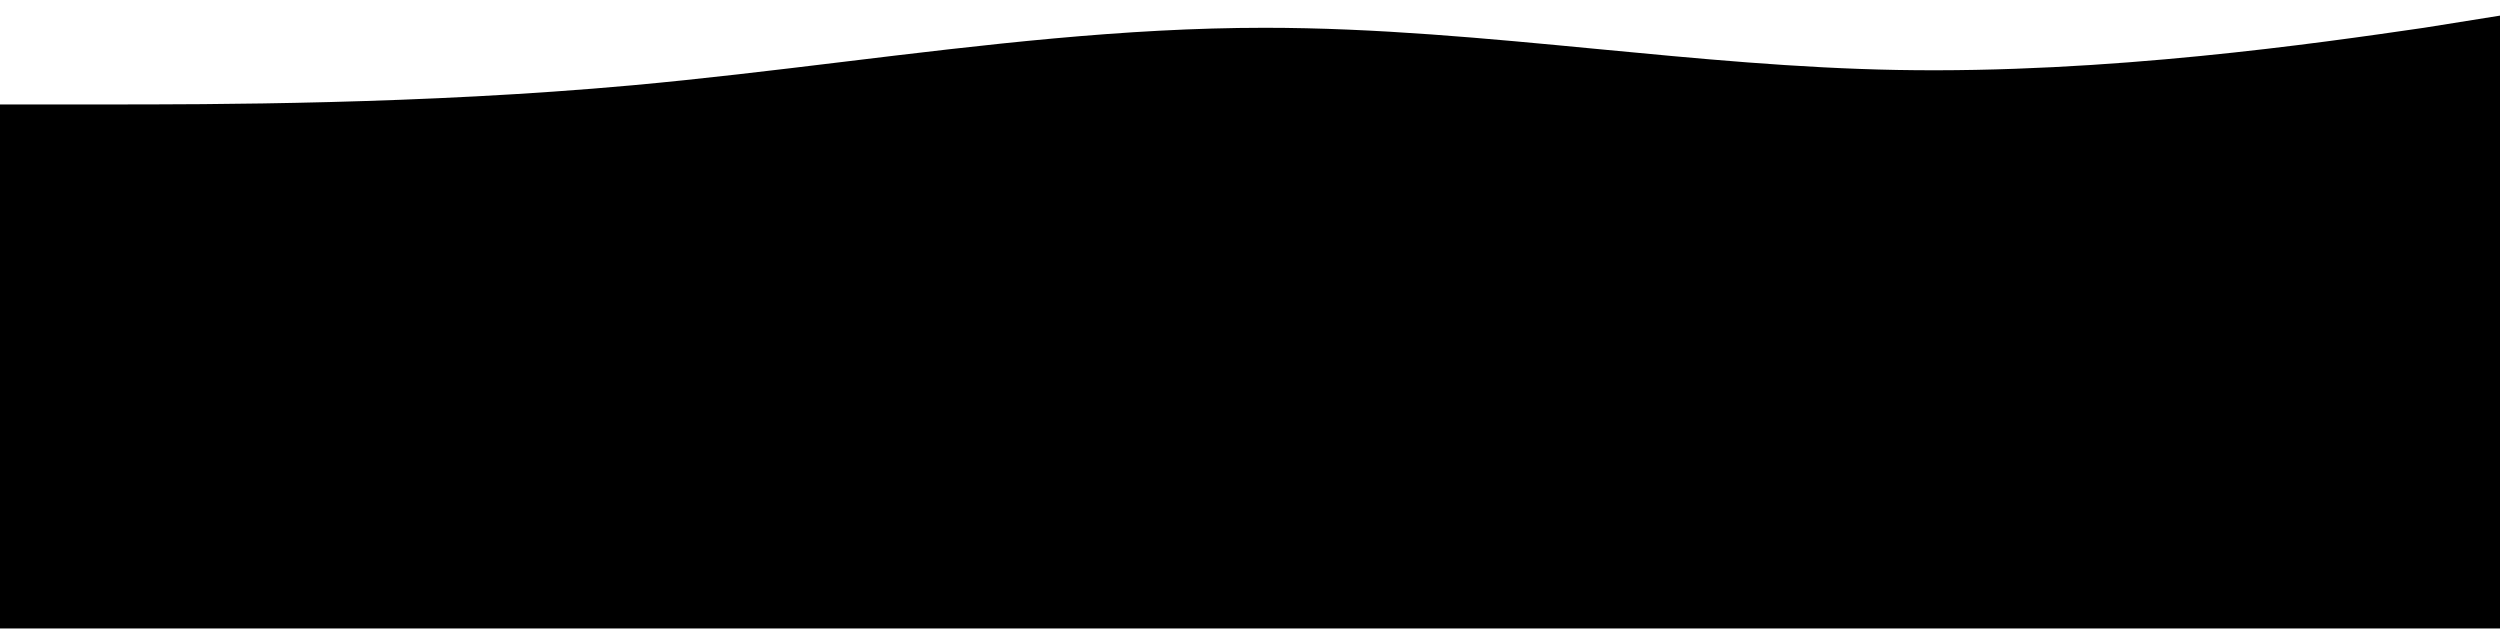
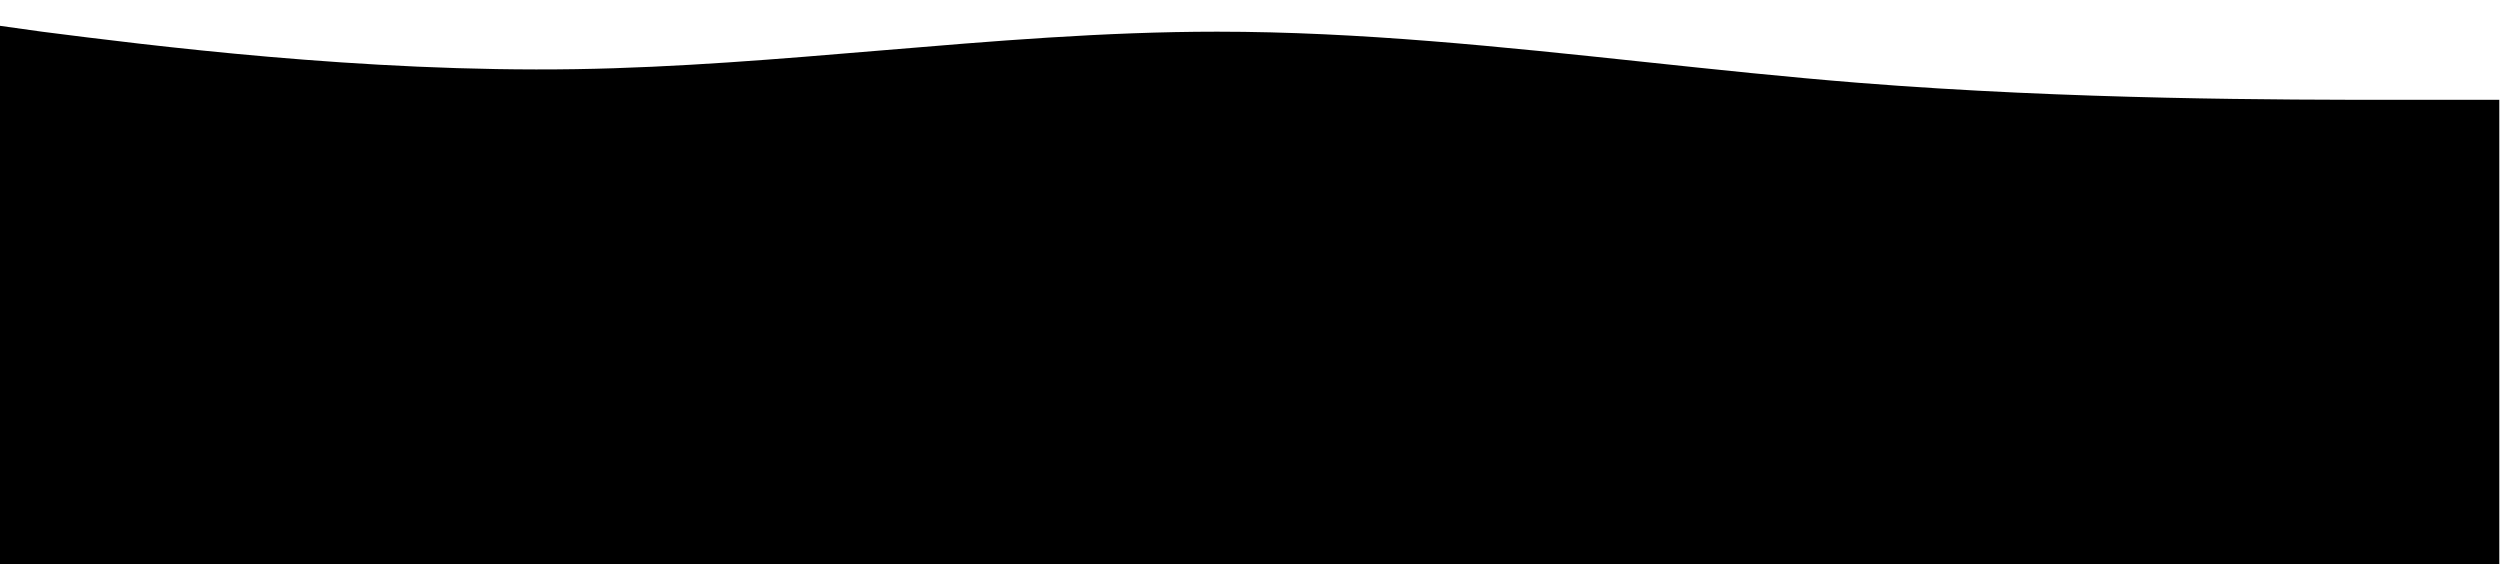
- <svg xmlns="http://www.w3.org/2000/svg" width="1440" height="362" viewBox="0 0 1440 362" fill="none">
-   <path fill-rule="evenodd" clip-rule="evenodd" d="M60.703 50.877H0V77.111V77.224V351H1440V77.224V77.111V0L1396.18 6.964C1335.47 15.746 1214.07 33.312 1092.66 31.116C1035.15 30.076 977.644 24.602 920.136 19.128C856.237 13.046 792.339 6.964 728.441 6.964C647.503 6.964 566.565 16.722 485.627 26.481C445.158 31.36 404.689 36.239 364.22 39.898C242.814 50.877 121.407 50.877 60.703 50.877H60.703Z" fill="url(#paint0_linear_263_1251)" />
-   <path fill-rule="evenodd" clip-rule="evenodd" d="M60.703 60.166H0V86.55V86.664V362H1440V86.664V86.55V9L1396.18 16.004C1335.47 24.836 1214.07 42.501 1092.66 40.293C1035.15 39.247 977.644 33.742 920.135 28.237C856.237 22.12 792.339 16.004 728.441 16.004C647.503 16.004 566.565 25.818 485.627 35.632C445.158 40.539 404.689 45.446 364.22 49.126C242.814 60.166 121.407 60.166 60.703 60.166H60.703Z" fill="url(#paint1_linear_263_1251)" />
+ <svg xmlns="http://www.w3.org/2000/svg" width="1915" height="432" viewBox="0 0 1915 432" fill="none">
+   <path fill-rule="evenodd" clip-rule="evenodd" d="M1832.62 62.974H1914.46V95.446V95.587V434.462H-27.003V95.587V95.446V0L32.08 8.62C113.923 19.491 277.608 41.233 441.294 38.515C518.829 37.227 596.364 30.452 673.899 23.676C760.05 16.148 846.2 8.62 932.35 8.62C1041.47 8.62 1150.6 20.699 1259.72 32.777C1314.28 38.817 1368.84 44.856 1423.41 49.386C1587.09 62.974 1750.78 62.974 1832.62 62.974H1832.62Z" fill="url(#paint0_linear_495_112)" />
+   <path fill-rule="evenodd" clip-rule="evenodd" d="M1832.62 76.456H1914.46V107.633V107.768V433.129H-27.003V107.768V107.633V15.993L32.08 24.269C113.923 34.706 277.608 55.581 441.294 52.972C518.829 51.736 596.364 45.23 673.899 38.725C760.05 31.497 846.2 24.269 932.35 24.269C1041.47 24.269 1150.6 35.866 1259.72 47.463C1314.28 53.261 1368.84 59.06 1423.41 63.409C1587.09 76.456 1750.78 76.456 1832.62 76.456H1832.62Z" fill="url(#paint1_linear_495_112)" />
  <defs>
-     <linearGradient id="paint0_linear_263_1251" x1="719.941" y1="6.05684e-09" x2="719.941" y2="351" gradientUnits="userSpaceOnUse">
+     <linearGradient id="paint0_linear_495_112" x1="943.809" y1="7.49705e-09" x2="943.809" y2="434.462" gradientUnits="userSpaceOnUse">
      <stop stop-color="white" />
      <stop offset="1" stop-color="white" />
    </linearGradient>
-     <linearGradient id="paint1_linear_263_1251" x1="719.941" y1="9" x2="719.941" y2="362" gradientUnits="userSpaceOnUse">
+     <linearGradient id="paint1_linear_495_112" x1="943.809" y1="15.993" x2="943.809" y2="433.129" gradientUnits="userSpaceOnUse">
      <stop />
      <stop offset="1" />
    </linearGradient>
  </defs>
</svg>
